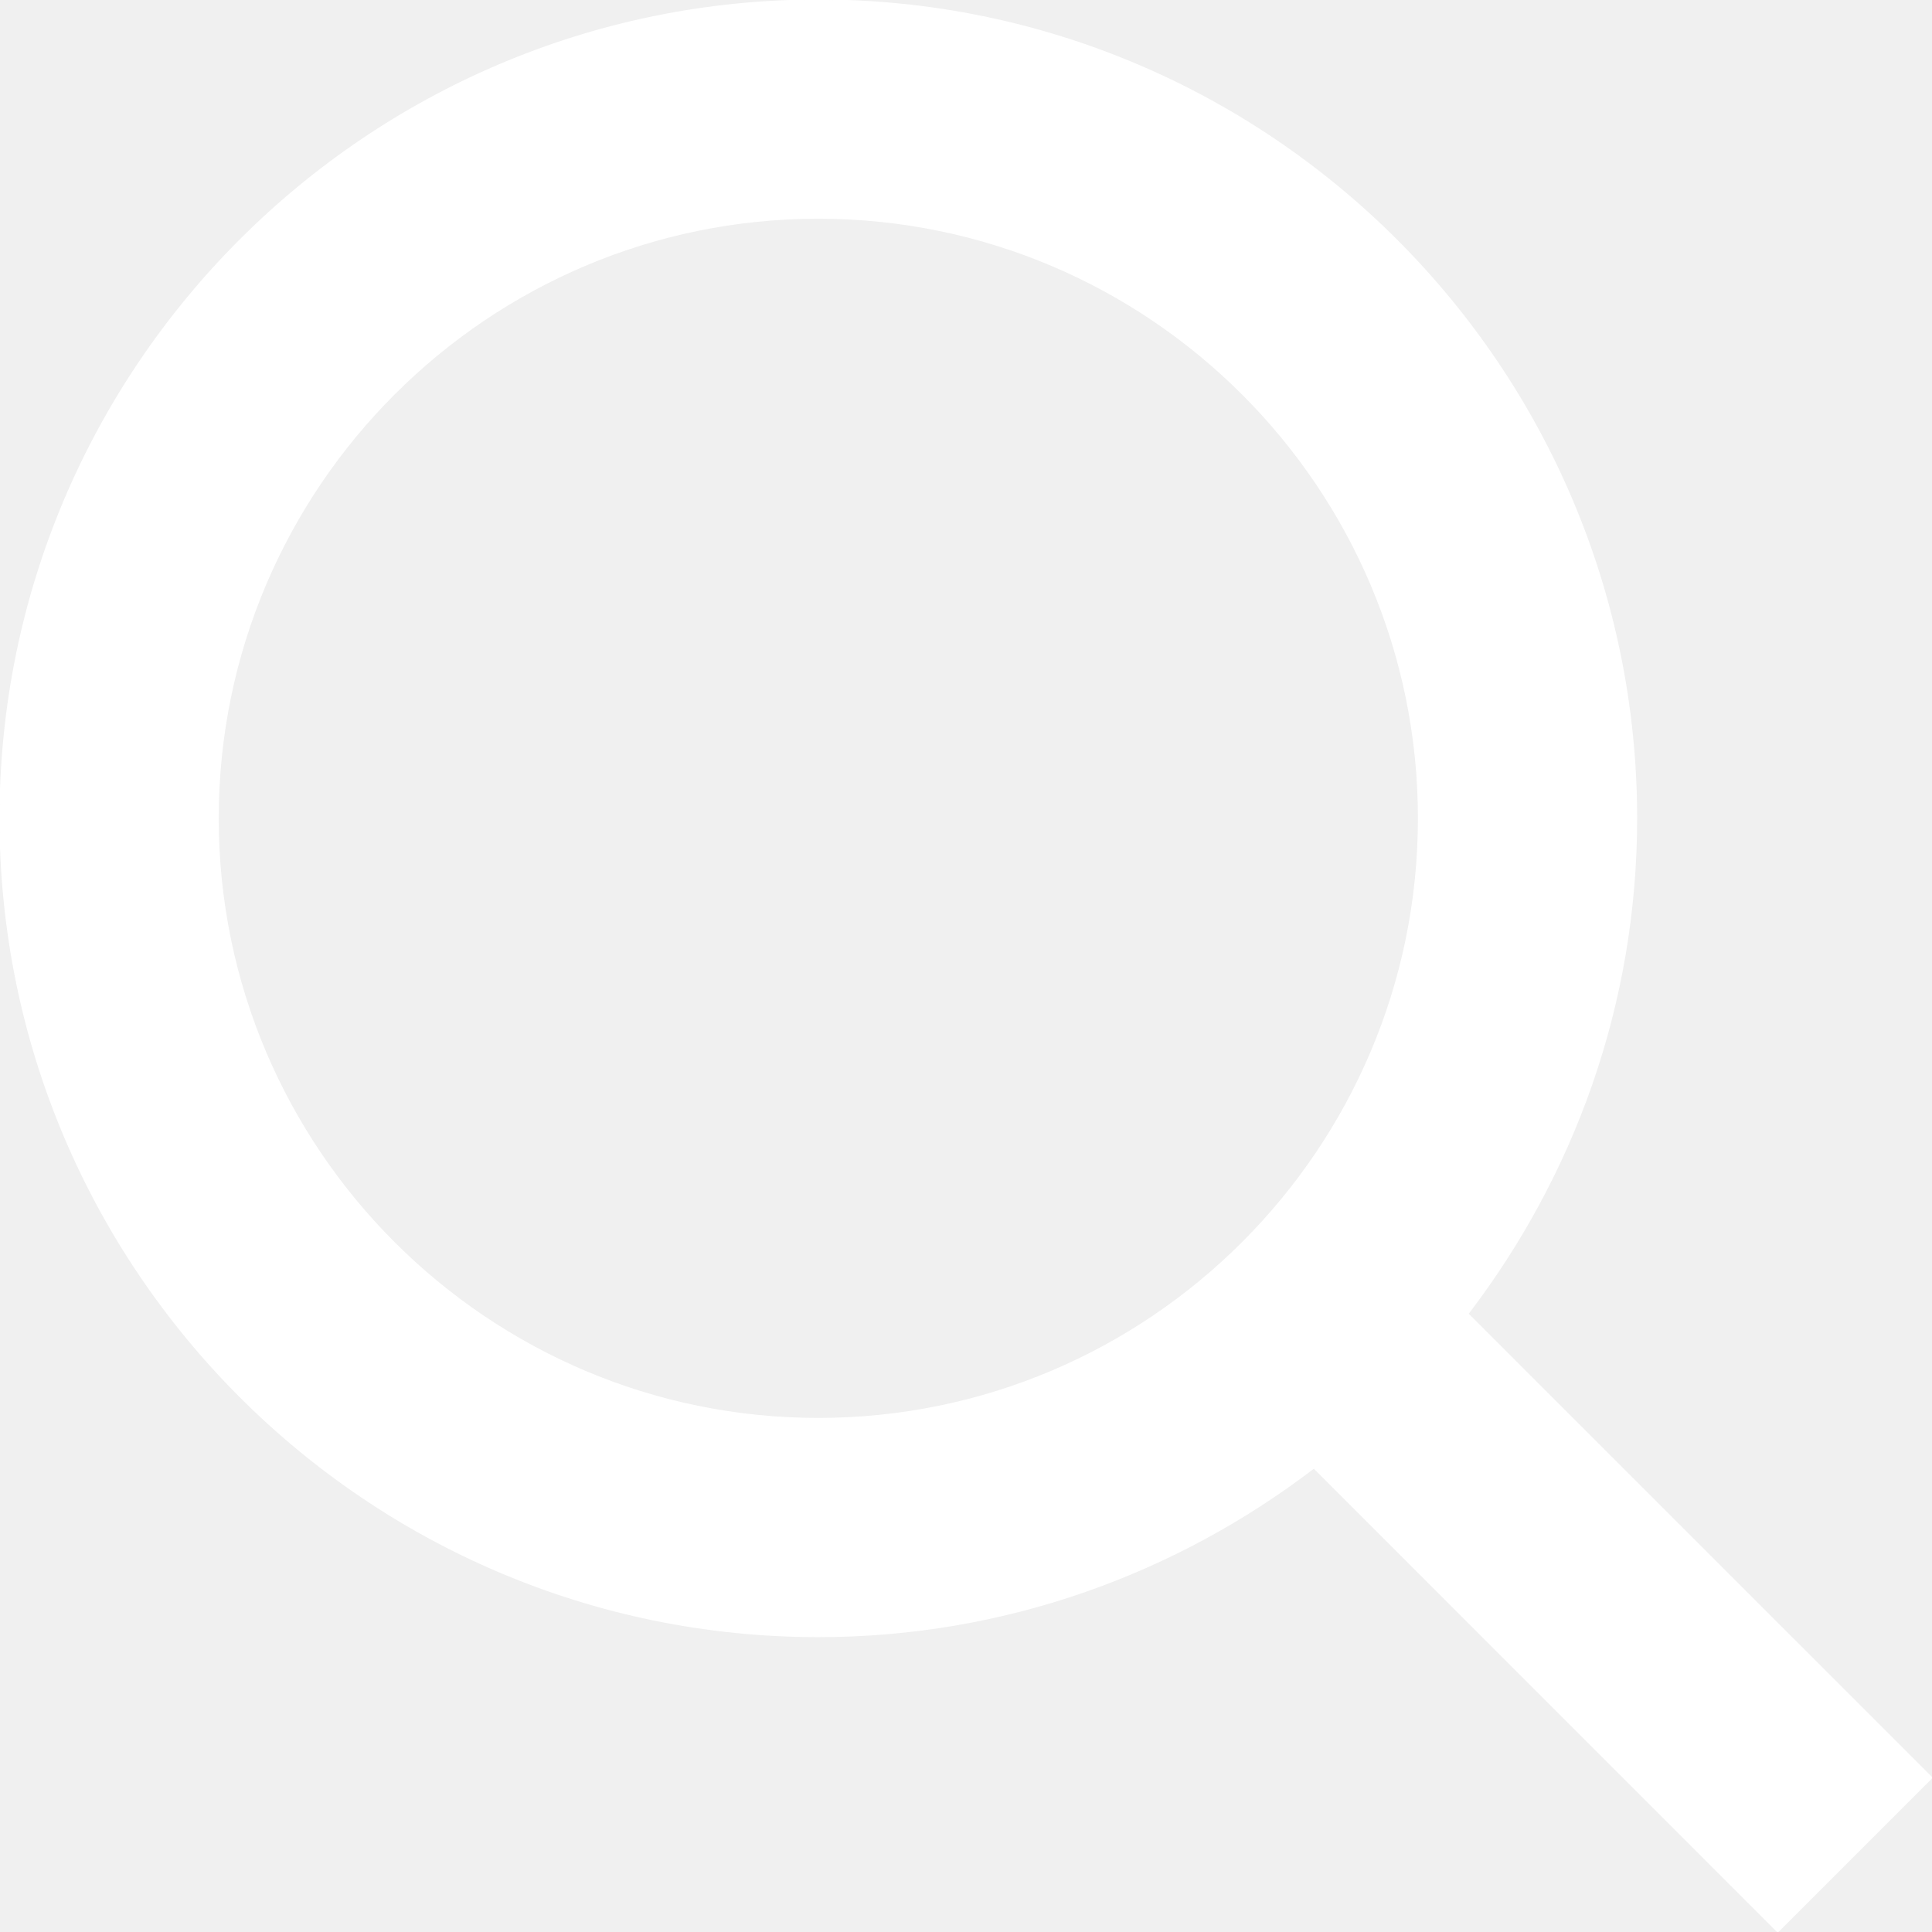
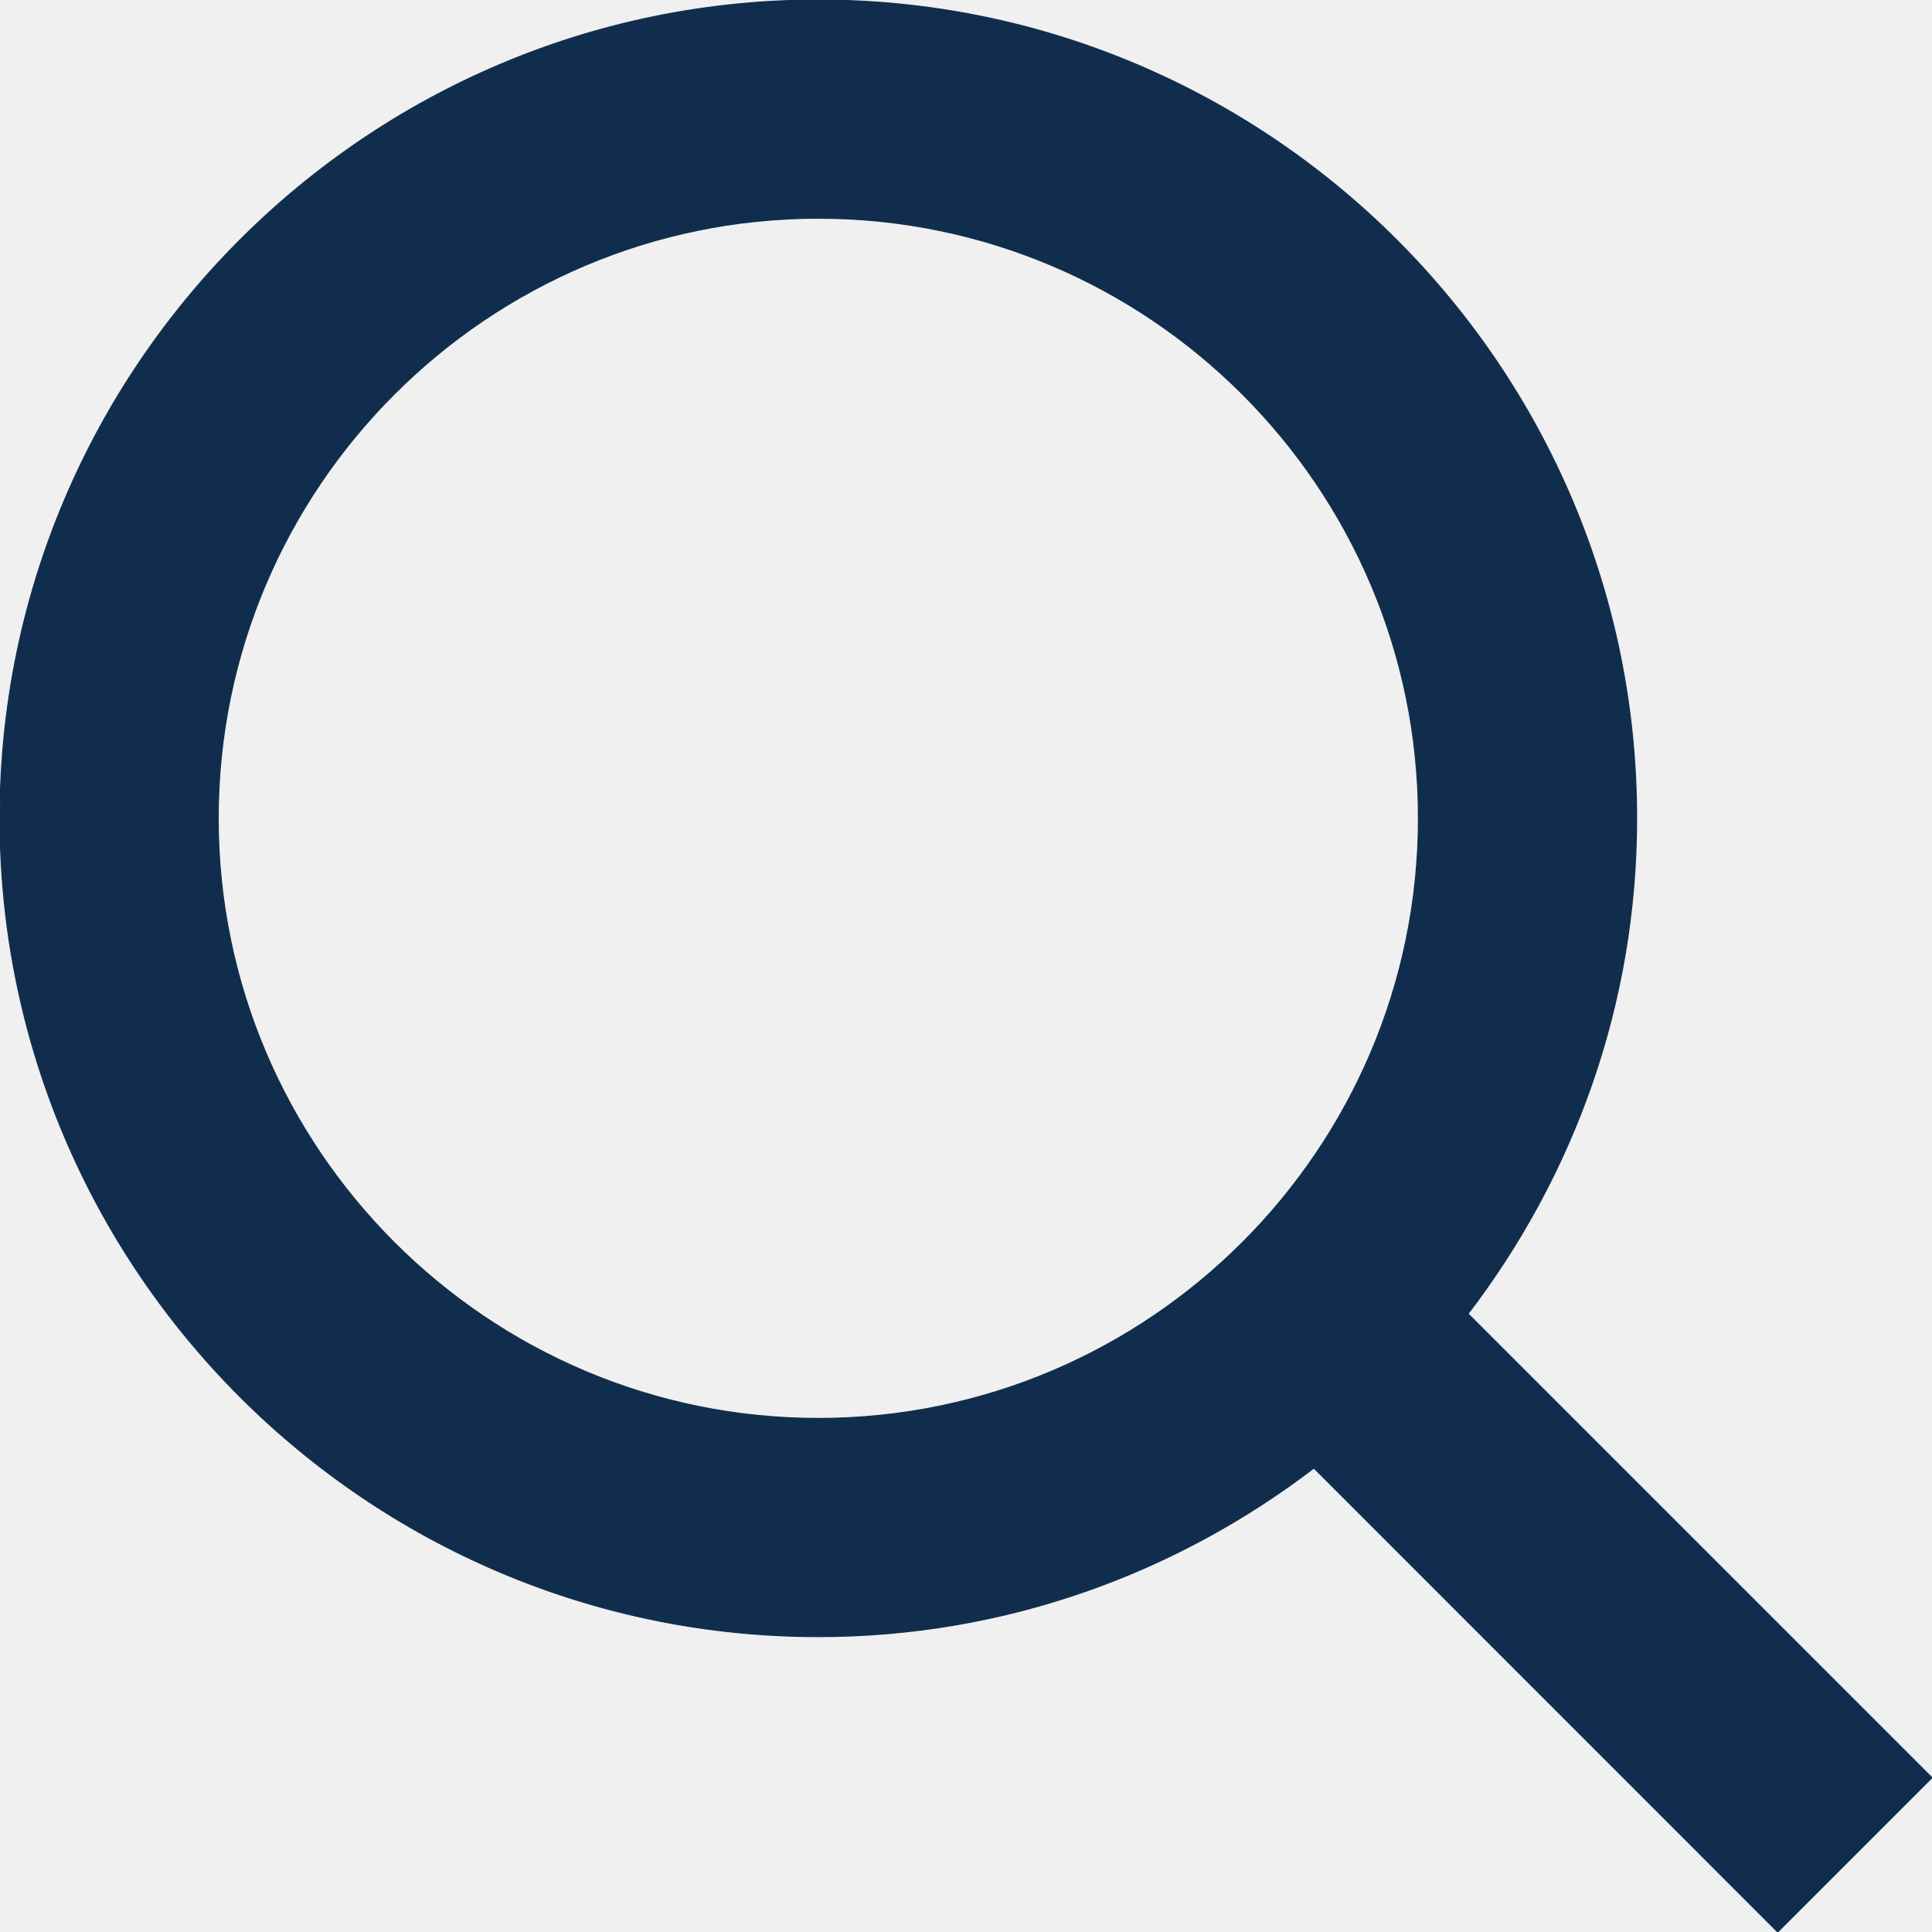
- <svg xmlns="http://www.w3.org/2000/svg" fill="#ffffff" viewBox="0 0 1920 1920" stroke="#ffffff">
+ <svg xmlns="http://www.w3.org/2000/svg" fill="#112D4E" viewBox="0 0 1920 1920" stroke="#112D4E">
  <g id="SVGRepo_bgCarrier" stroke-width="0" />
  <g id="SVGRepo_tracerCarrier" stroke-linecap="round" stroke-linejoin="round" />
  <g id="SVGRepo_iconCarrier">
    <path d="M1458.948 1305.626c104.637-136.95 167.527-307.187 167.527-492.388C1626.475 364.764 1261.711 0 813.238 0 364.764 0 0 364.764 0 813.238c0 448.473 364.764 813.237 813.238 813.237 185.201 0 355.547-62.89 492.496-167.527L1766.678 1920 1920 1766.678l-461.052-461.052Zm-645.71 103.986c-328.874 0-596.375-267.61-596.375-596.374 0-328.765 267.501-596.375 596.375-596.375 328.873 0 596.374 267.61 596.374 596.375s-267.501 596.374-596.374 596.374Z" fill-rule="evenodd" />
  </g>
</svg>
